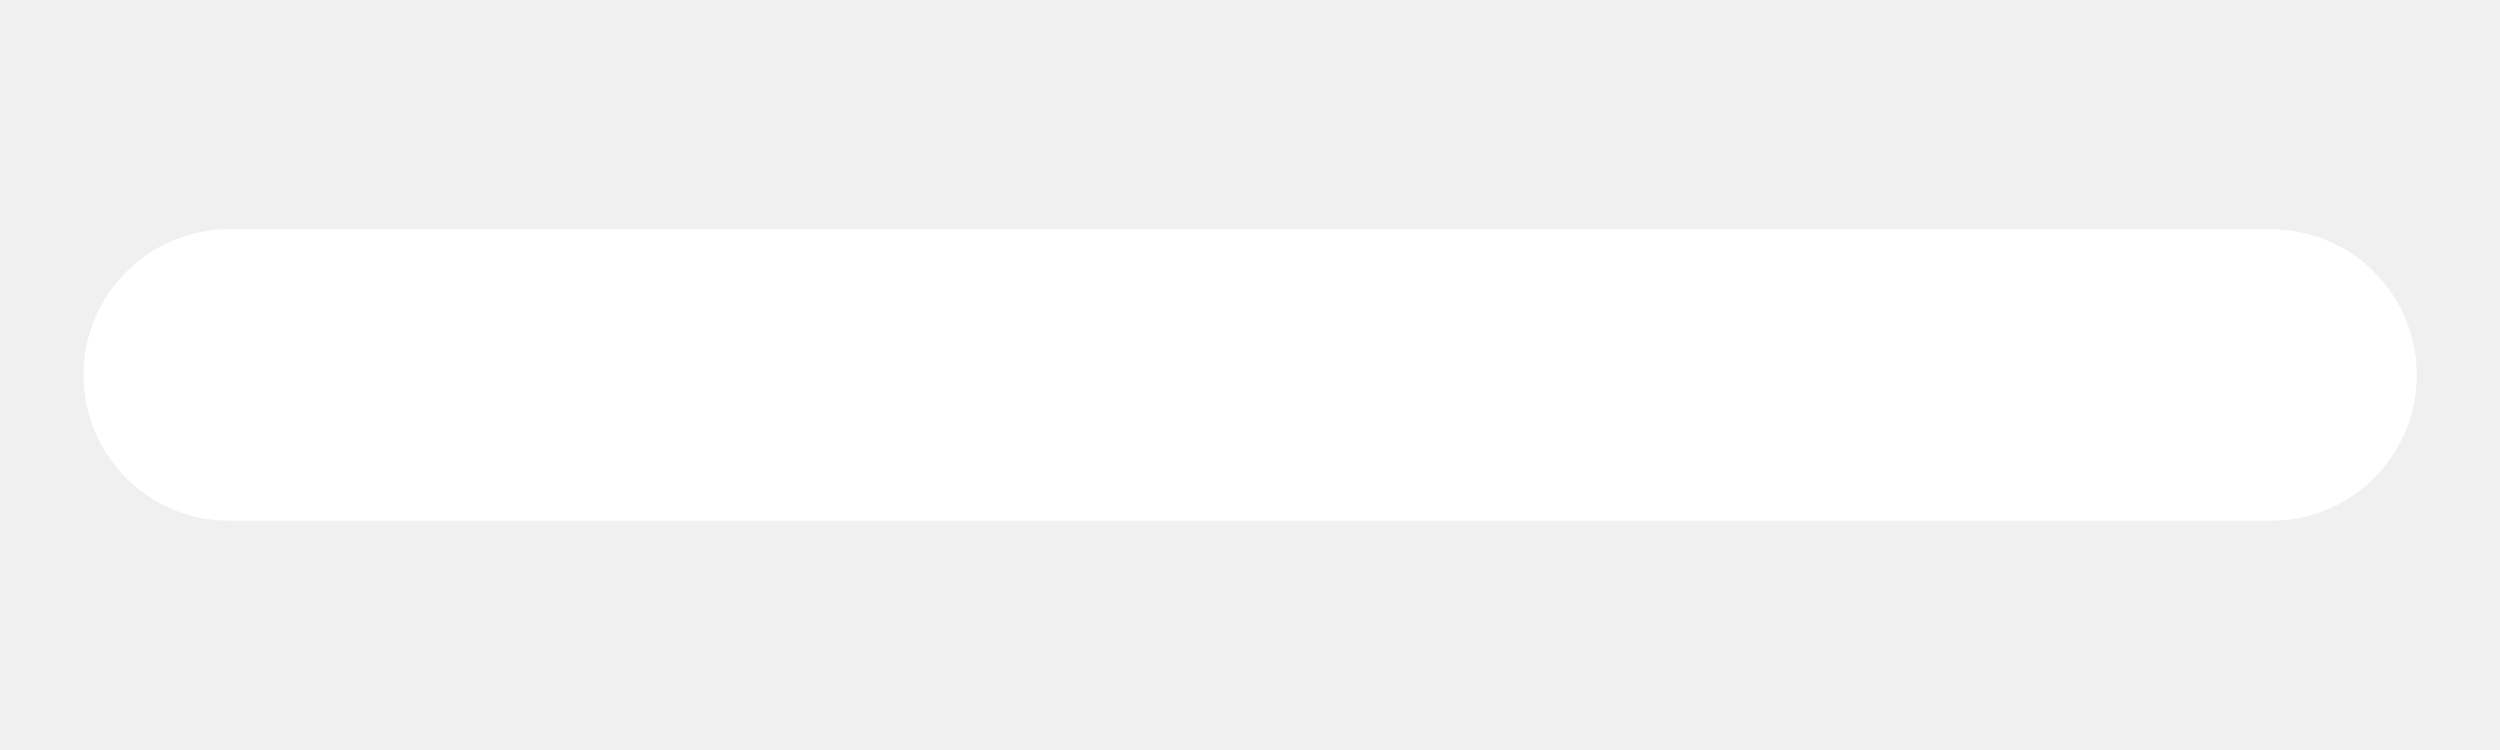
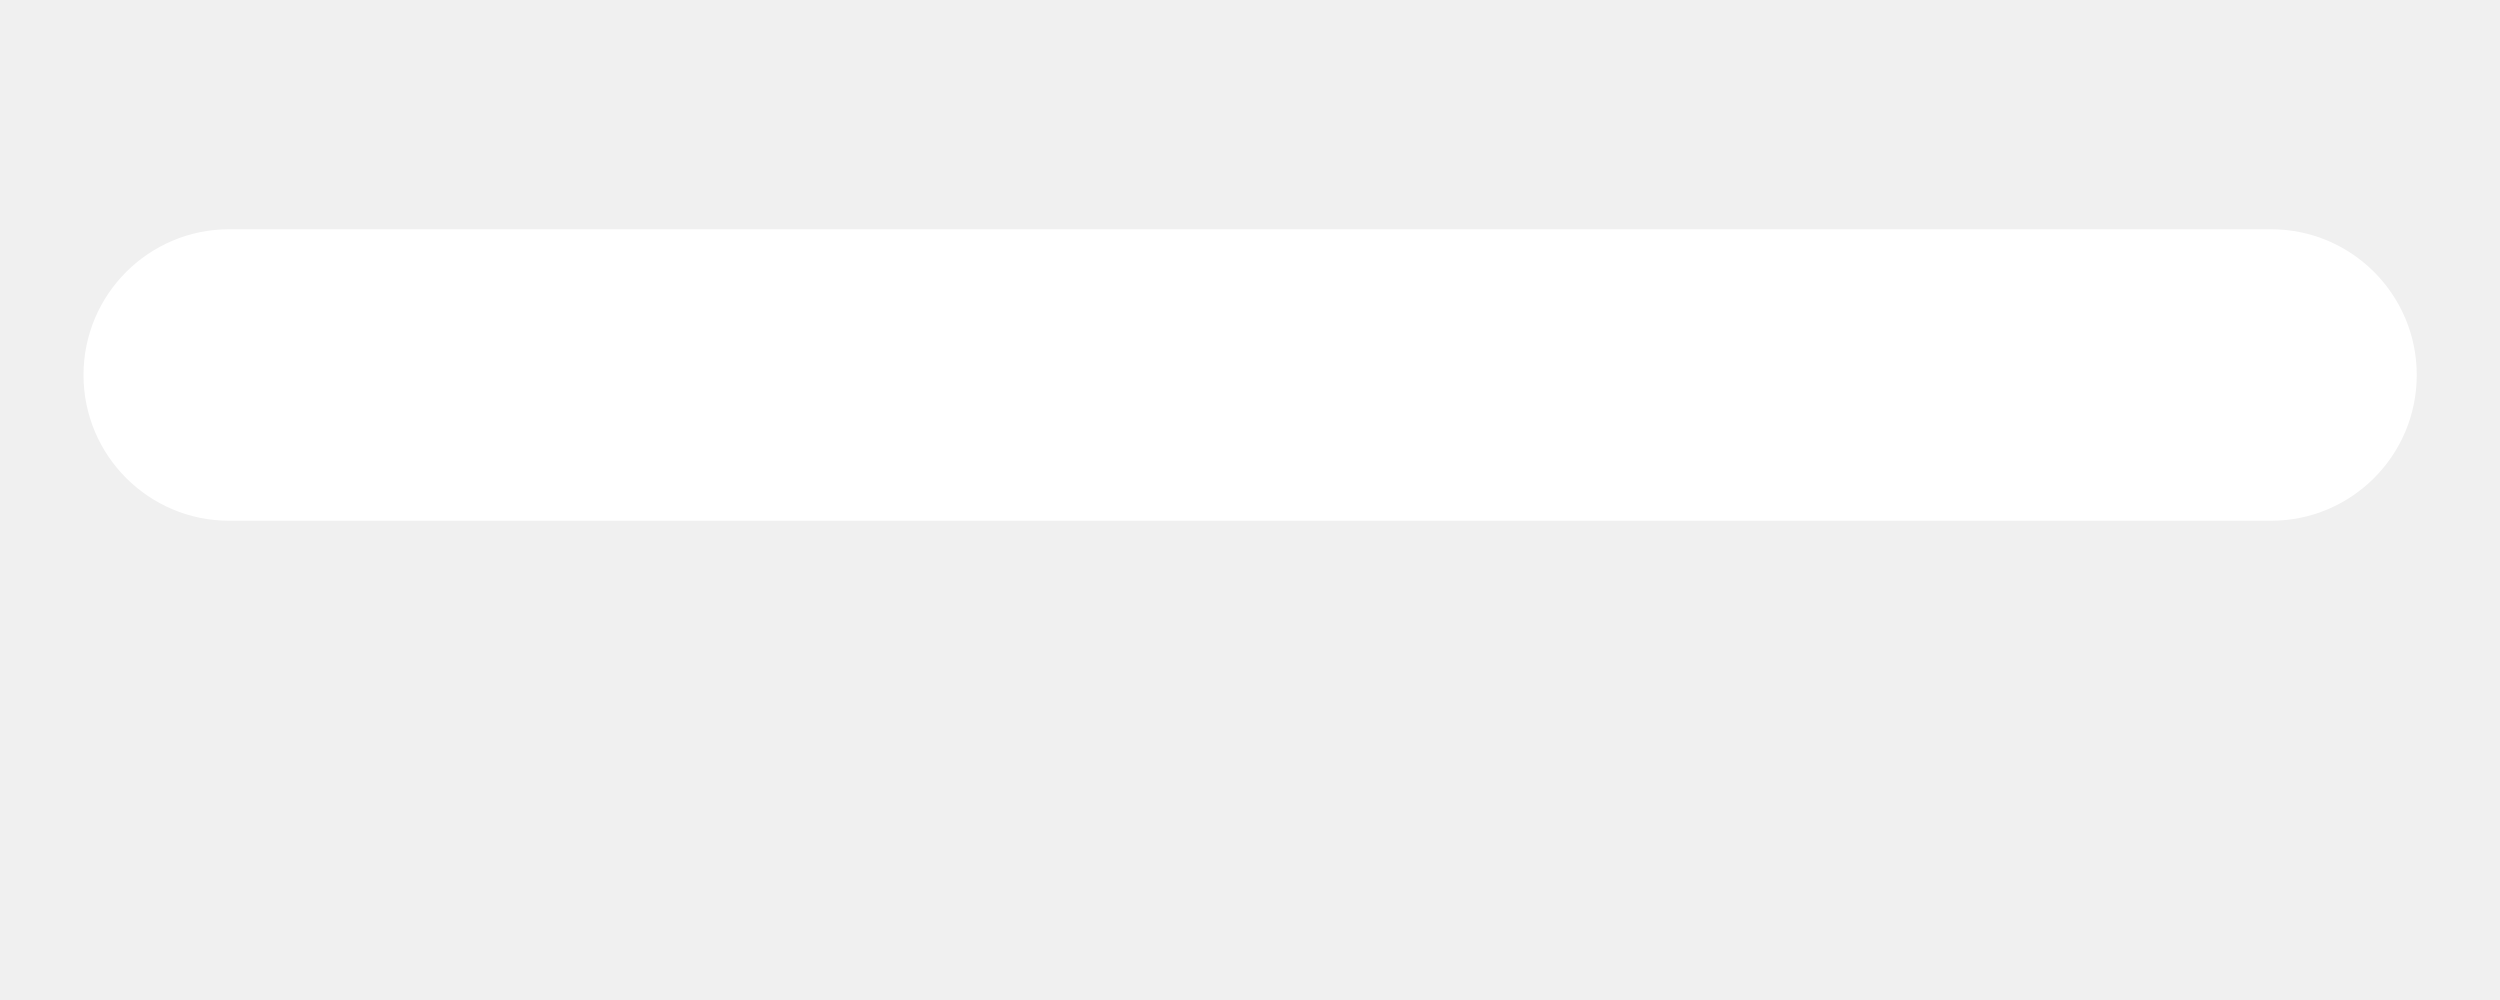
- <svg xmlns="http://www.w3.org/2000/svg" width="10" height="3" viewBox="0 0 10 3" fill="none">
+ <svg xmlns="http://www.w3.org/2000/svg" width="10" height="4" viewBox="0 0 10 4" fill="none">
  <path fill-rule="evenodd" clip-rule="evenodd" d="M0.334 1.5C0.334 1.178 0.595 0.917 0.917 0.917H9.084C9.406 0.917 9.667 1.178 9.667 1.5C9.667 1.822 9.406 2.083 9.084 2.083H0.917C0.595 2.083 0.334 1.822 0.334 1.5Z" fill="white" />
</svg>
